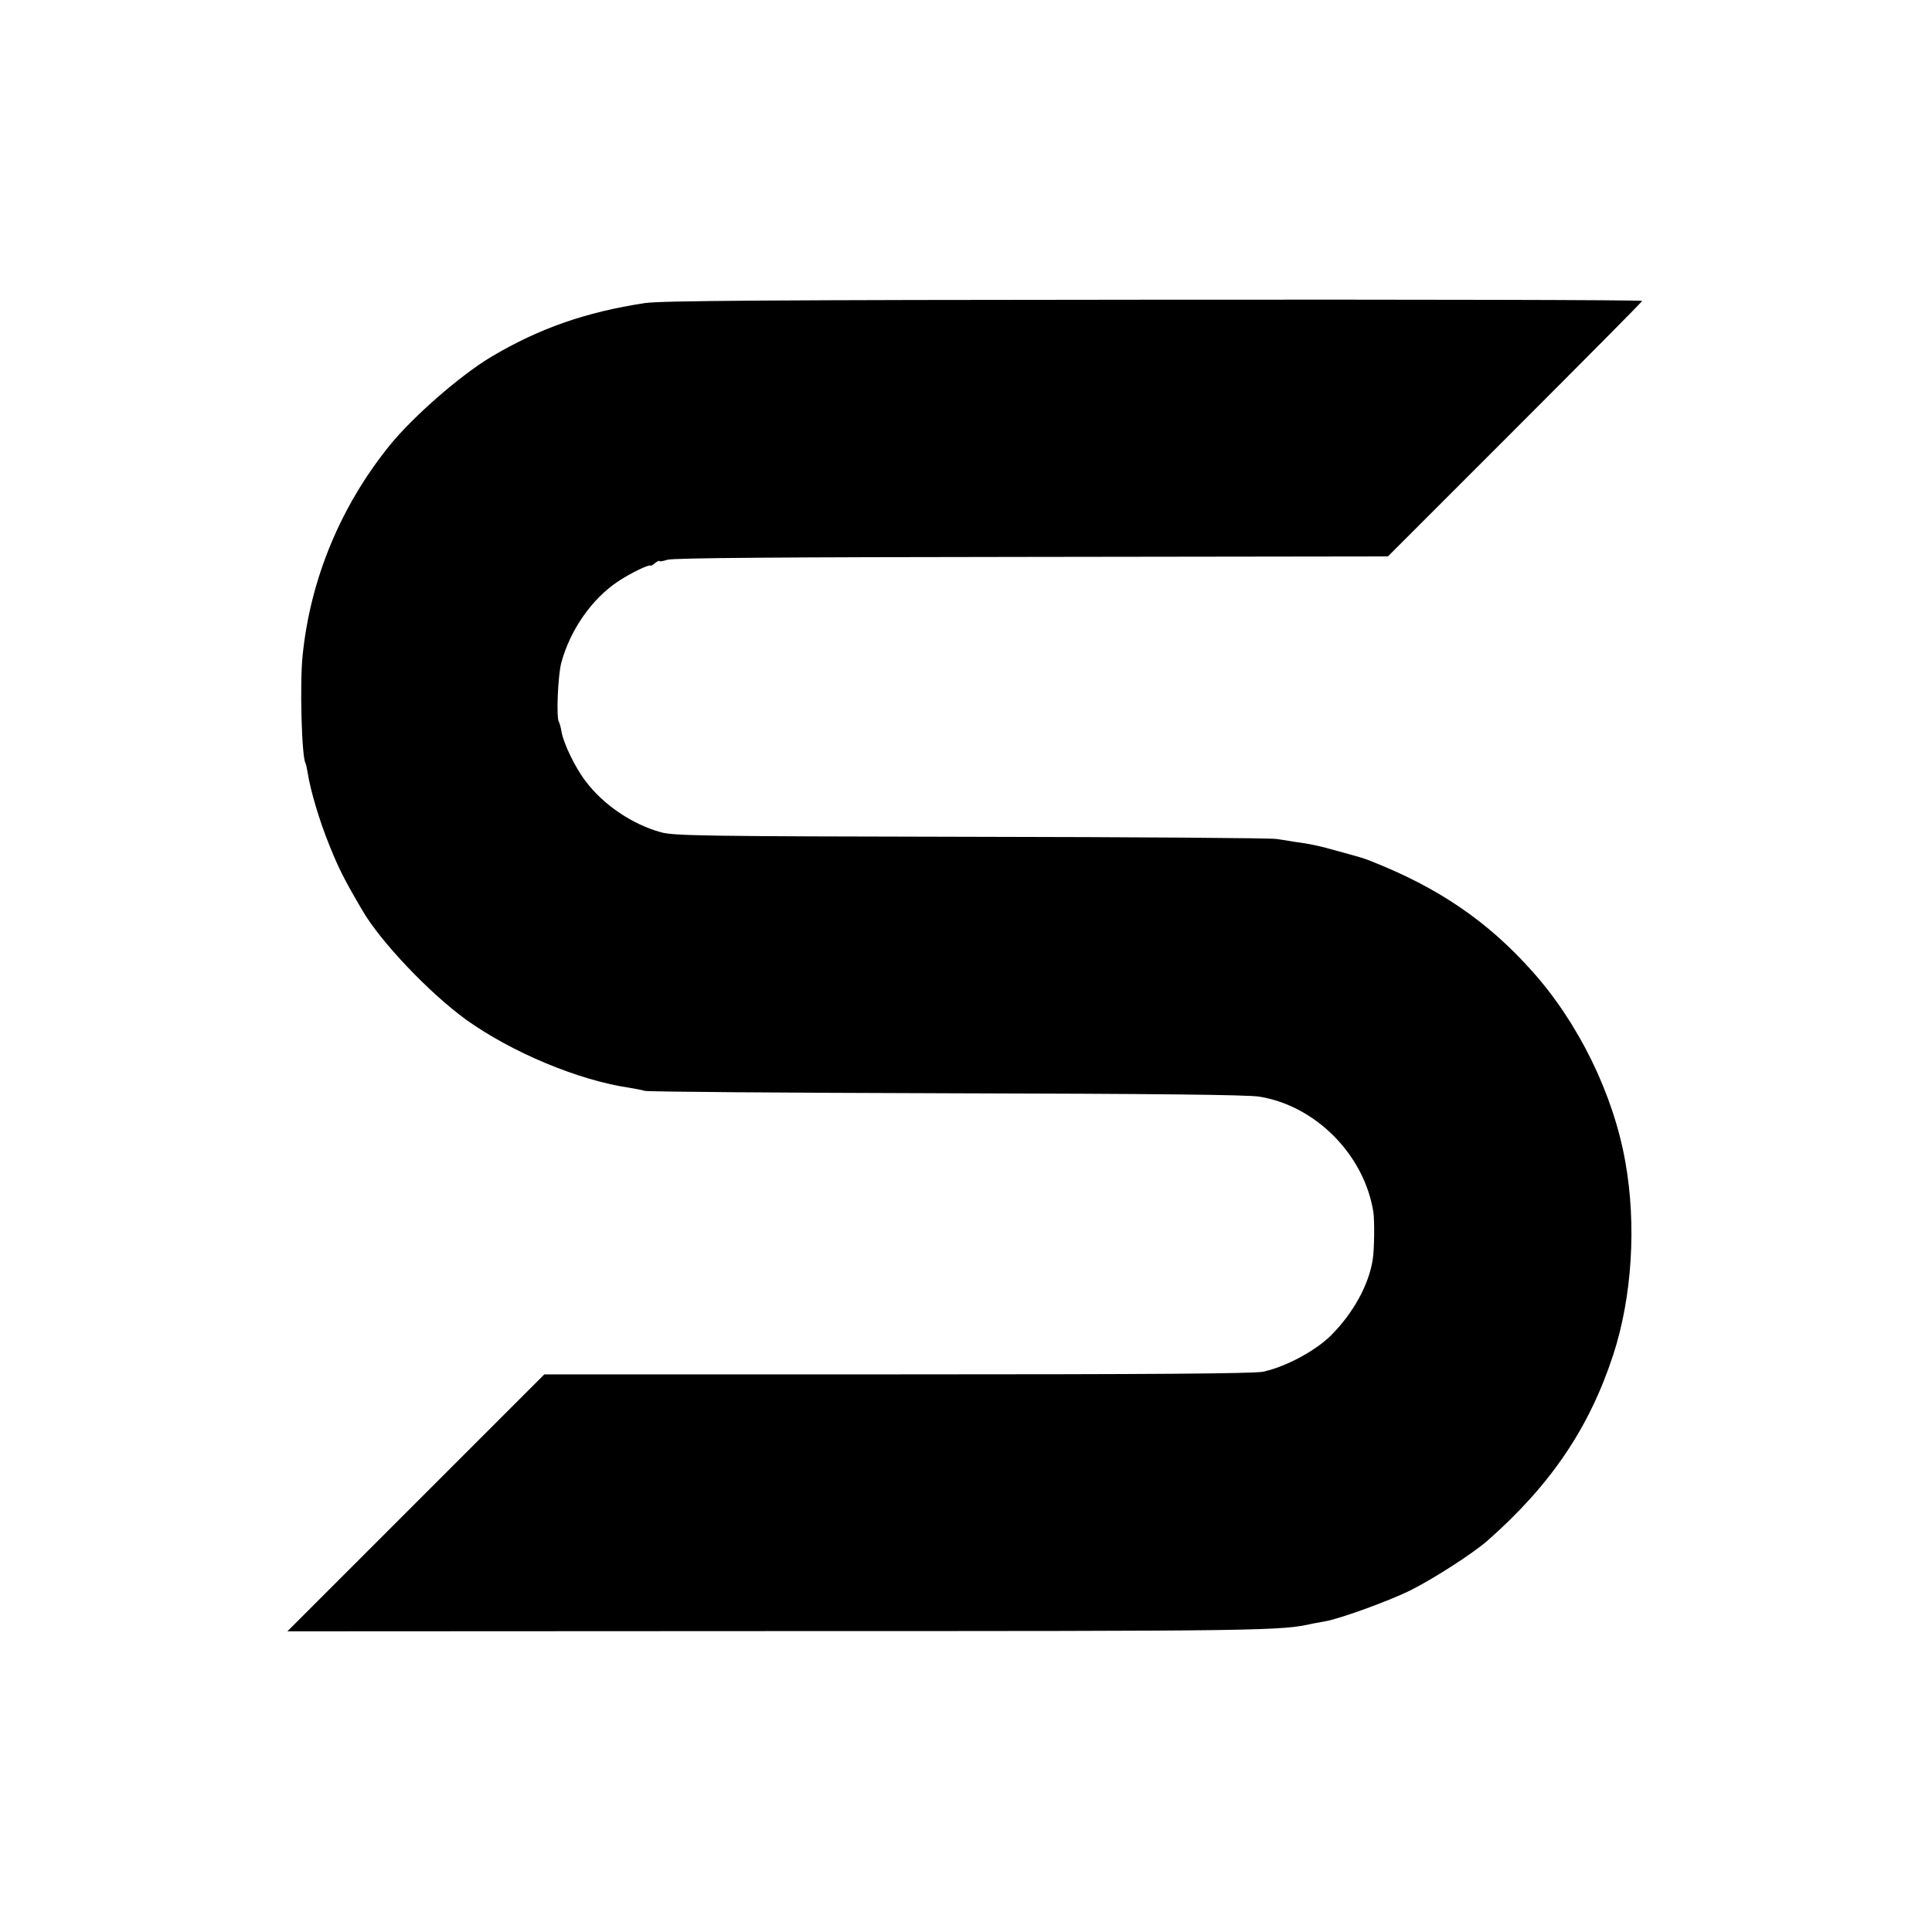
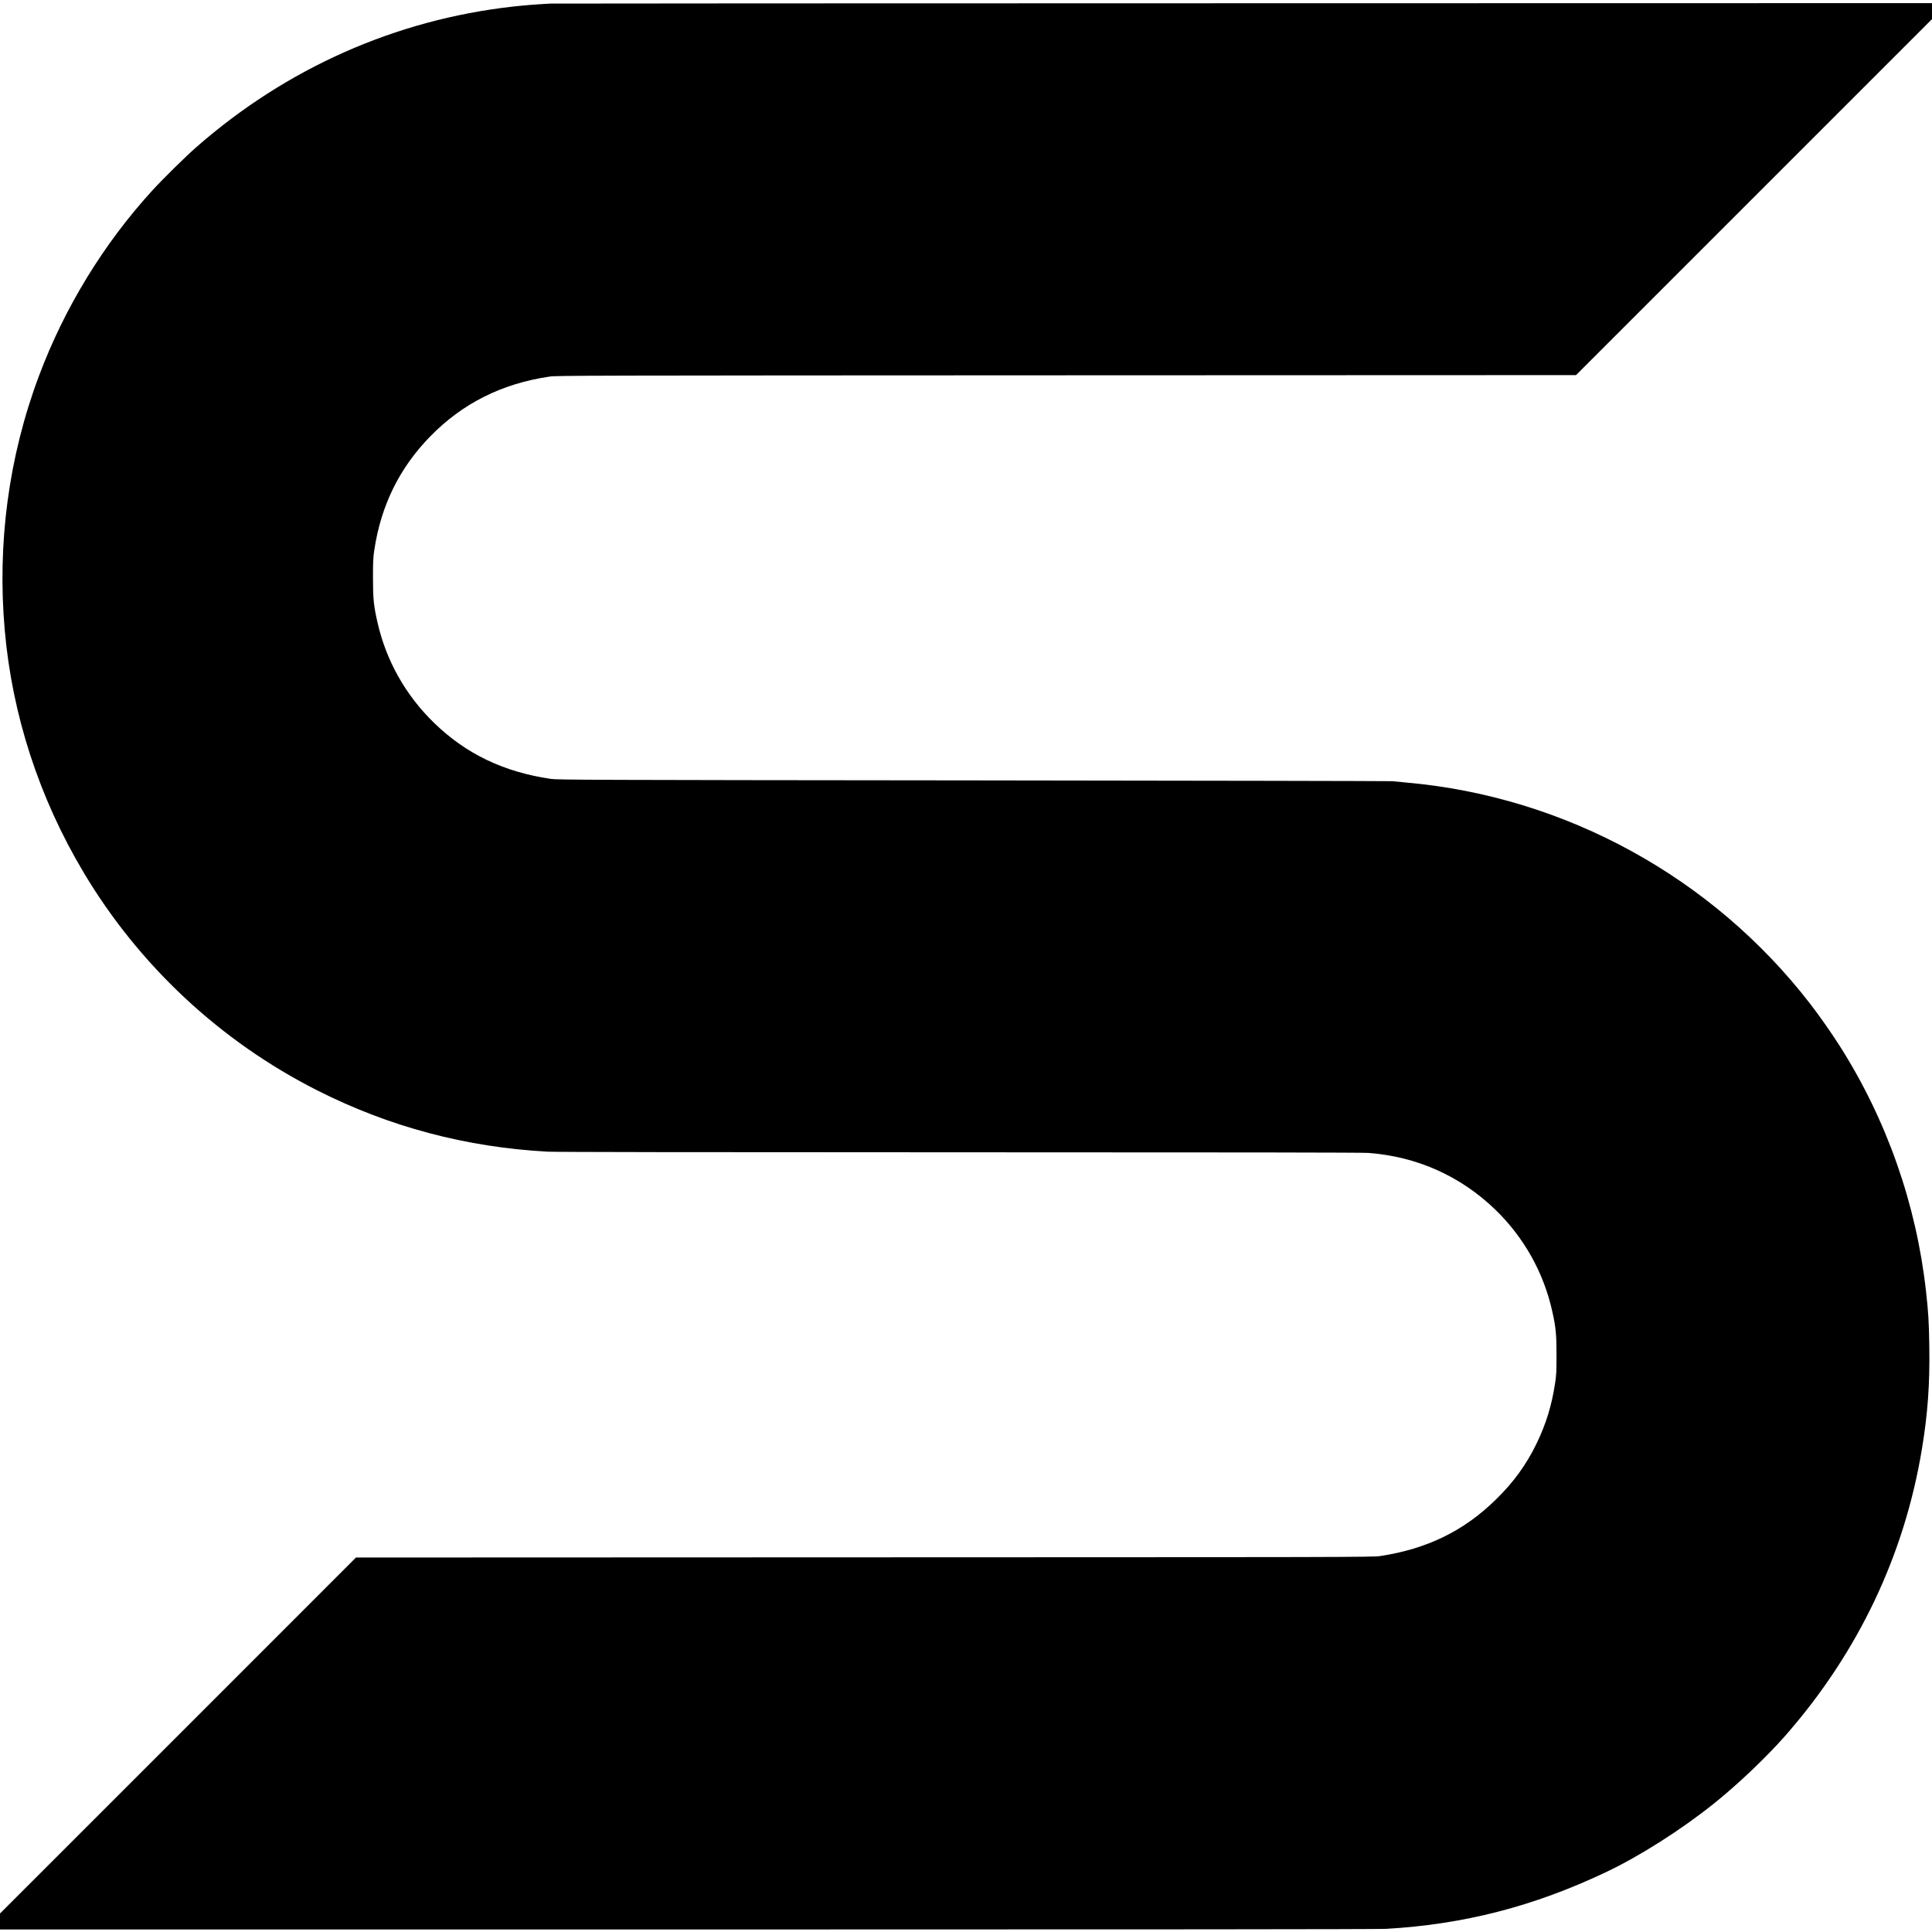
- <svg xmlns="http://www.w3.org/2000/svg" version="1.0" width="800pt" height="800pt" viewBox="0 0 800 800" preserveAspectRatio="xMidYMid meet">
-   <g transform="translate(0,800) scale(0.1,-0.1)" fill="#000000" stroke="none">
-     <path d="M2670 6745 c-243 -37 -436 -104 -635 -222 -129 -77 -325 -248 -422 -368 -202 -250 -328 -552 -360 -870 -12 -114 -4 -419 12 -445 2 -3 6 -21 9 -40 12 -76 49 -200 91 -303 38 -94 60 -138 135 -266 76 -131 279 -344 431 -454 189 -135 464 -250 674 -281 23 -4 52 -9 65 -13 14 -4 576 -8 1250 -10 862 -2 1246 -6 1295 -14 234 -38 435 -242 472 -479 5 -37 4 -154 -3 -197 -17 -105 -81 -221 -173 -313 -66 -65 -188 -130 -281 -150 -40 -8 -465 -11 -1515 -11 l-1461 0 -532 -532 -532 -532 2032 1 c2013 0 2084 1 2213 31 11 2 34 6 50 9 64 11 267 85 356 129 99 50 260 154 319 206 261 230 421 466 520 769 78 239 97 538 50 800 -50 281 -194 575 -387 790 -184 206 -388 345 -668 455 -28 11 -30 12 -129 39 -84 24 -123 32 -191 41 -16 3 -48 8 -70 11 -22 4 -591 8 -1265 9 -1110 2 -1231 4 -1284 19 -119 33 -238 114 -311 211 -43 56 -92 157 -100 206 -3 18 -8 36 -11 40 -11 19 -4 189 10 244 37 137 127 266 236 338 53 35 126 70 133 65 2 -2 11 3 20 11 10 7 17 11 17 8 0 -3 15 -1 33 5 22 8 488 11 1508 12 l1476 2 526 526 c290 290 527 529 527 532 0 4 -910 6 -2022 5 -1584 -1 -2041 -4 -2108 -14z" />
+ <svg xmlns="http://www.w3.org/2000/svg" version="1.0" width="3080pt" height="3080pt" viewBox="0 0 3080 3080" preserveAspectRatio="xMidYMid meet">
+   <g transform="translate(0,3080) scale(0.1,-0.1)" fill="#000000" stroke="none">
+     <path d="M8775 30743 c-246 -14 -422 -28 -600 -48 -1870 -210 -3611 -983 -5045 -2241 -173 -151 -534 -507 -703 -692 -775 -848 -1398 -1867 -1805 -2952 -483 -1288 -669 -2671 -546 -4060 119 -1351 548 -2669 1255 -3855 885 -1486 2182 -2697 3727 -3478 1147 -581 2371 -906 3672 -977 120 -6 2422 -10 6565 -10 4324 0 6425 -3 6520 -10 774 -58 1468 -368 2023 -904 453 -438 769 -999 906 -1612 59 -259 70 -376 70 -704 0 -262 -3 -325 -22 -447 -54 -360 -145 -654 -297 -968 -163 -336 -367 -617 -647 -890 -511 -502 -1100 -789 -1848 -902 -108 -17 -575 -18 -8220 -20 l-8105 -3 -2837 -2838 -2838 -2837 0 -127 0 -128 10959 0 c7306 0 11018 3 11137 10 1240 71 2355 358 3504 903 535 253 1196 673 1720 1092 387 310 846 747 1155 1100 1151 1318 1886 2864 2165 4559 92 556 126 1026 117 1626 -6 399 -14 538 -52 880 -154 1391 -626 2735 -1375 3914 -131 206 -320 476 -472 673 -1556 2016 -3905 3304 -6433 3527 -93 9 -195 18 -225 22 -30 3 -3036 9 -6680 13 -6126 6 -6634 8 -6739 24 -750 110 -1350 397 -1859 891 -457 443 -768 997 -906 1612 -59 259 -70 376 -70 704 0 262 3 325 22 447 107 707 400 1302 887 1802 516 530 1147 847 1910 958 113 16 575 17 8240 20 l8120 3 2838 2838 2837 2837 0 127 0 128 -10987 -2 c-6044 -1 -11010 -3 -11038 -5z" />
  </g>
</svg>
